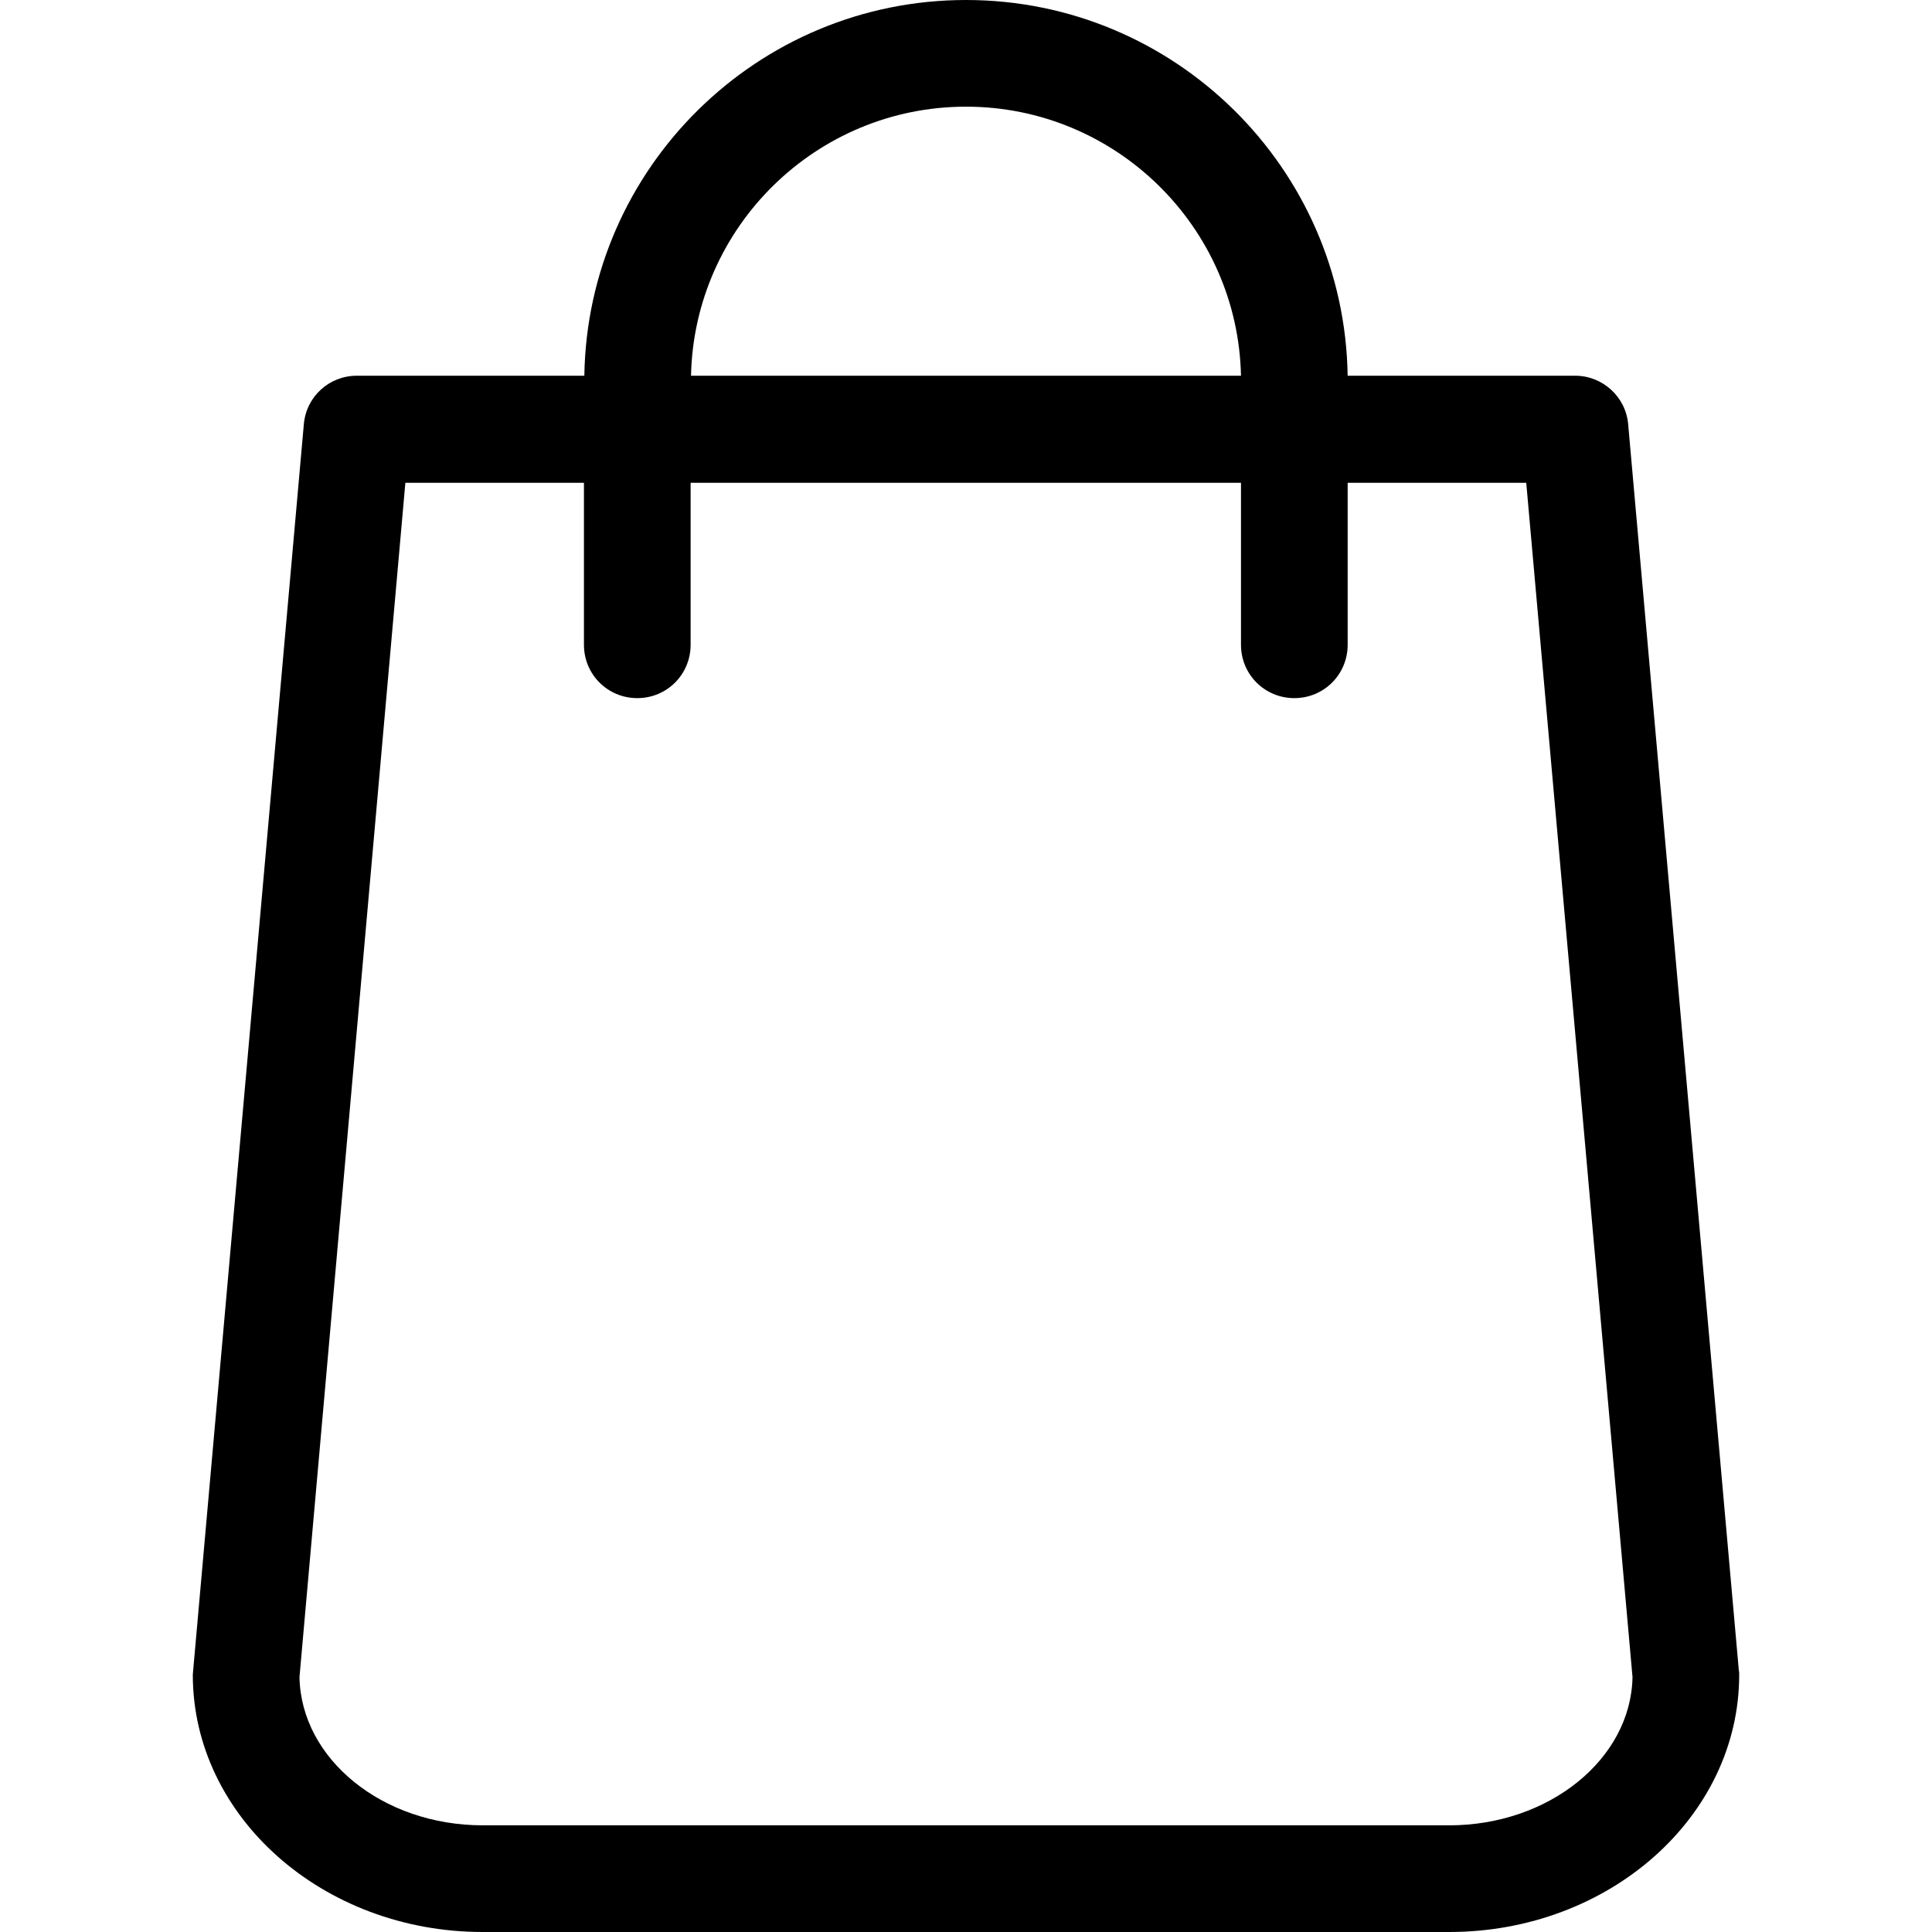
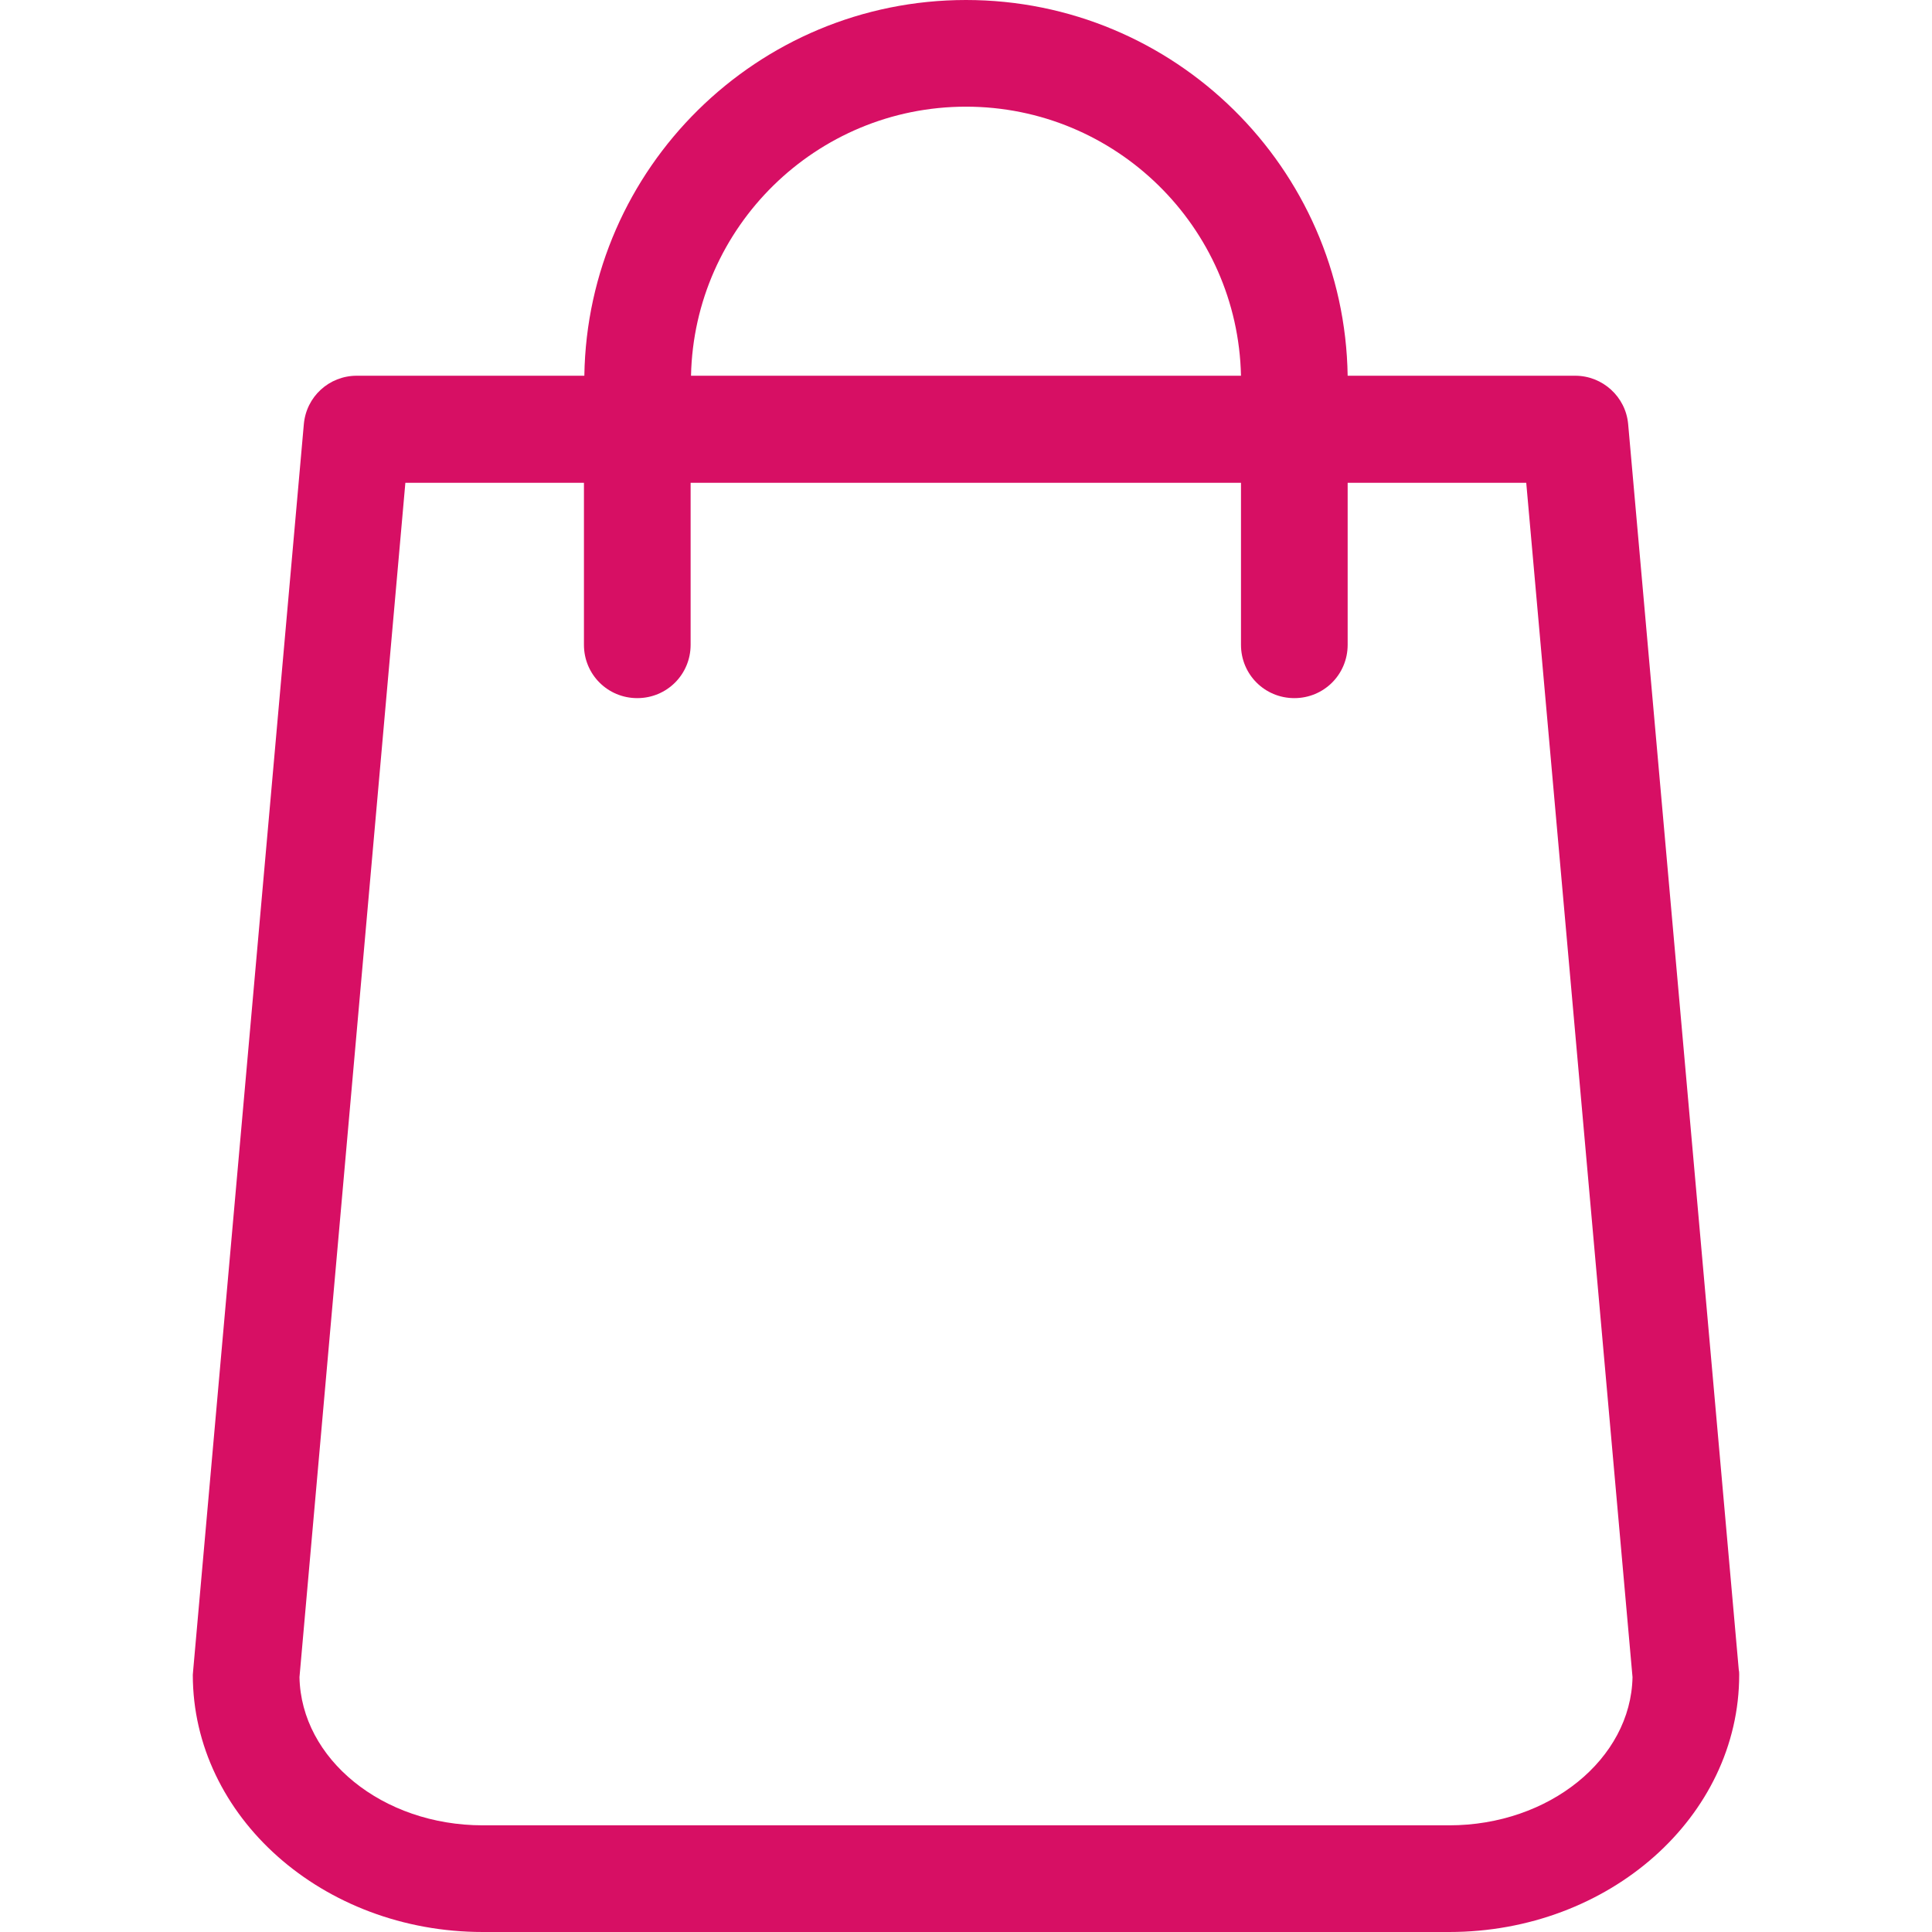
- <svg xmlns="http://www.w3.org/2000/svg" version="1.1" id="Capa_1" x="0px" y="0px" viewBox="0 0 489 489" style="enable-background:new 0 0 489 489;" xml:space="preserve">
+ <svg xmlns="http://www.w3.org/2000/svg" version="1.1" id="Capa_1" x="0px" y="0px" viewBox="0 0 489 489" style="enable-background:new 0 0 489 489;" xml:space="preserve" width="512px" height="512px">
  <g>
-     <path d="M440.1,422.7l-28-315.3c-0.6-7-6.5-12.3-13.4-12.3h-57.6C340.3,42.5,297.3,0,244.5,0s-95.8,42.5-96.6,95.1H90.3   c-7,0-12.8,5.3-13.4,12.3l-28,315.3c0,0.4-0.1,0.8-0.1,1.2c0,35.9,32.9,65.1,73.4,65.1h244.6c40.5,0,73.4-29.2,73.4-65.1   C440.2,423.5,440.2,423.1,440.1,422.7z M244.5,27c37.9,0,68.8,30.4,69.6,68.1H174.9C175.7,57.4,206.6,27,244.5,27z M366.8,462   H122.2c-25.4,0-46-16.8-46.4-37.5l26.8-302.3h45.2v41c0,7.5,6,13.5,13.5,13.5s13.5-6,13.5-13.5v-41h139.3v41   c0,7.5,6,13.5,13.5,13.5s13.5-6,13.5-13.5v-41h45.2l26.9,302.3C412.8,445.2,392.1,462,366.8,462z" />
+     <g>
+       <path d="M440.1,422.7l-28-315.3c-0.6-7-6.5-12.3-13.4-12.3h-57.6C340.3,42.5,297.3,0,244.5,0s-95.8,42.5-96.6,95.1H90.3   c-7,0-12.8,5.3-13.4,12.3l-28,315.3c0,0.4-0.1,0.8-0.1,1.2c0,35.9,32.9,65.1,73.4,65.1h244.6c40.5,0,73.4-29.2,73.4-65.1   C440.2,423.5,440.2,423.1,440.1,422.7z M244.5,27c37.9,0,68.8,30.4,69.6,68.1H174.9C175.7,57.4,206.6,27,244.5,27z M366.8,462   H122.2c-25.4,0-46-16.8-46.4-37.5l26.8-302.3h45.2v41c0,7.5,6,13.5,13.5,13.5s13.5-6,13.5-13.5v-41h139.3v41   c0,7.5,6,13.5,13.5,13.5s13.5-6,13.5-13.5v-41h45.2l26.9,302.3C412.8,445.2,392.1,462,366.8,462z" data-original="#000000" class="active-path" data-old_color="#000000" fill="#D70F64" />
+     </g>
  </g>
-   <g>
- </g>
-   <g>
- </g>
-   <g>
- </g>
-   <g>
- </g>
-   <g>
- </g>
-   <g>
- </g>
-   <g>
- </g>
-   <g>
- </g>
-   <g>
- </g>
-   <g>
- </g>
-   <g>
- </g>
-   <g>
- </g>
-   <g>
- </g>
-   <g>
- </g>
-   <g>
- </g>
</svg>
